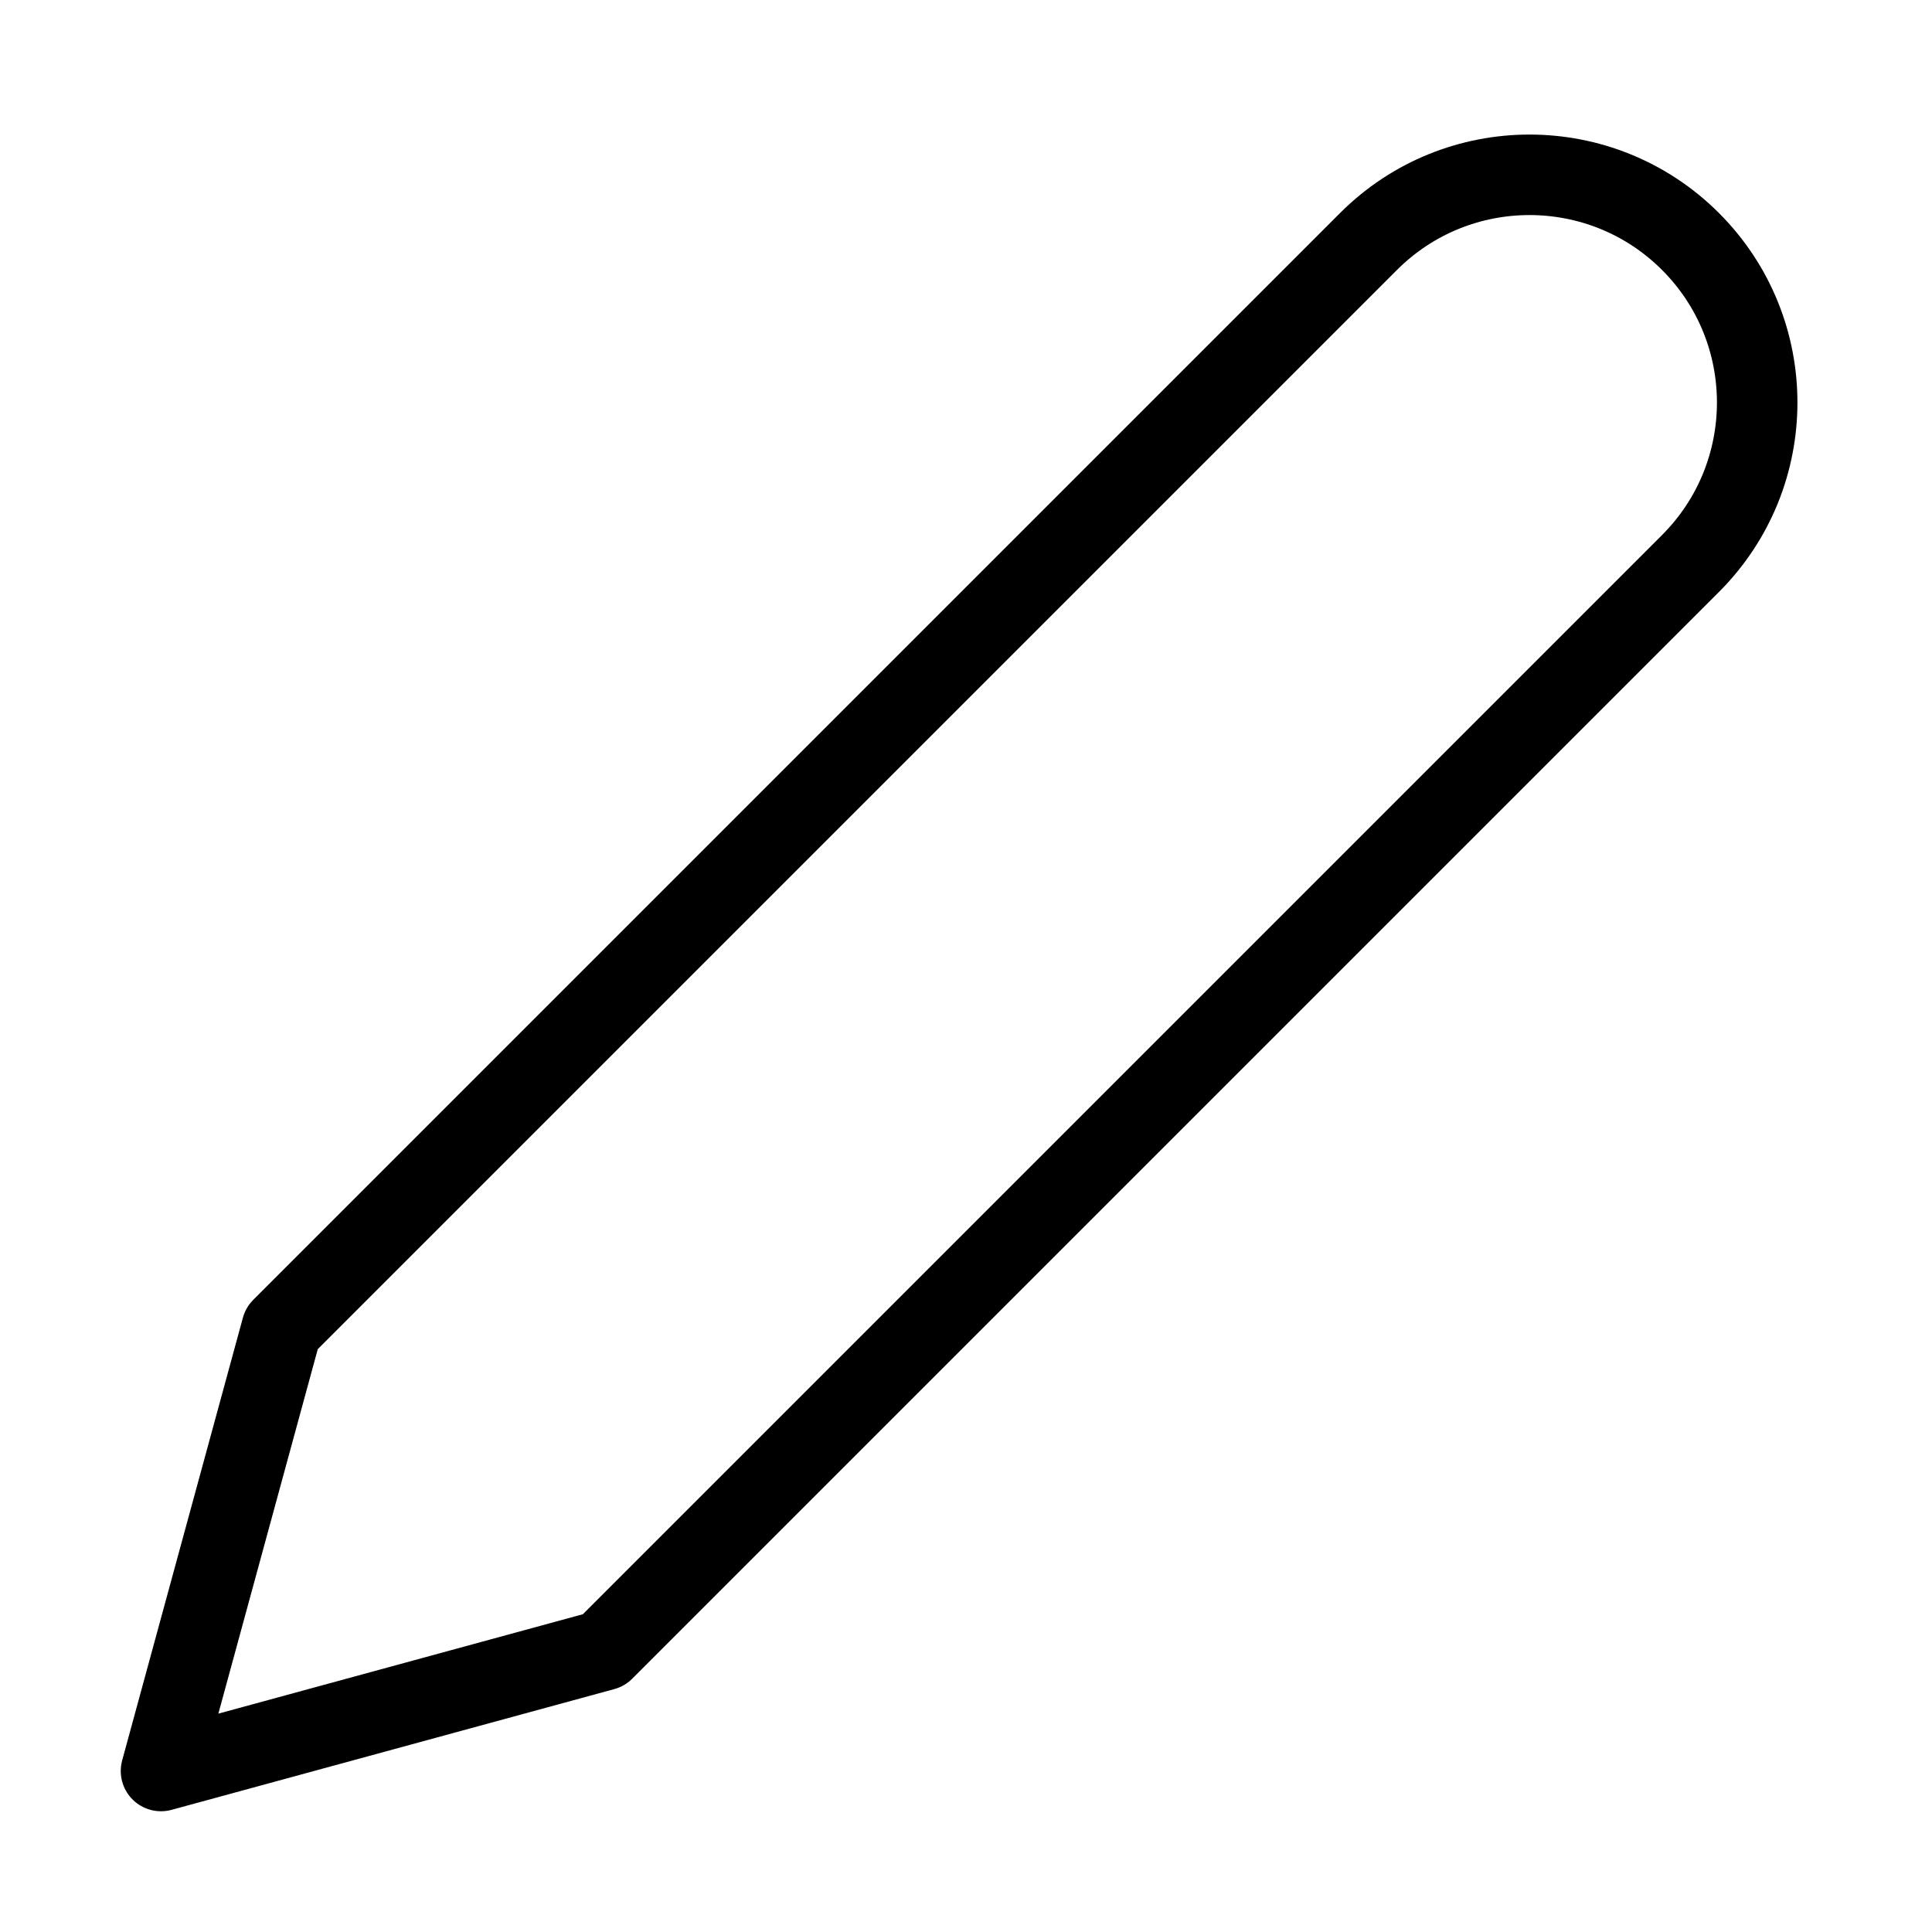
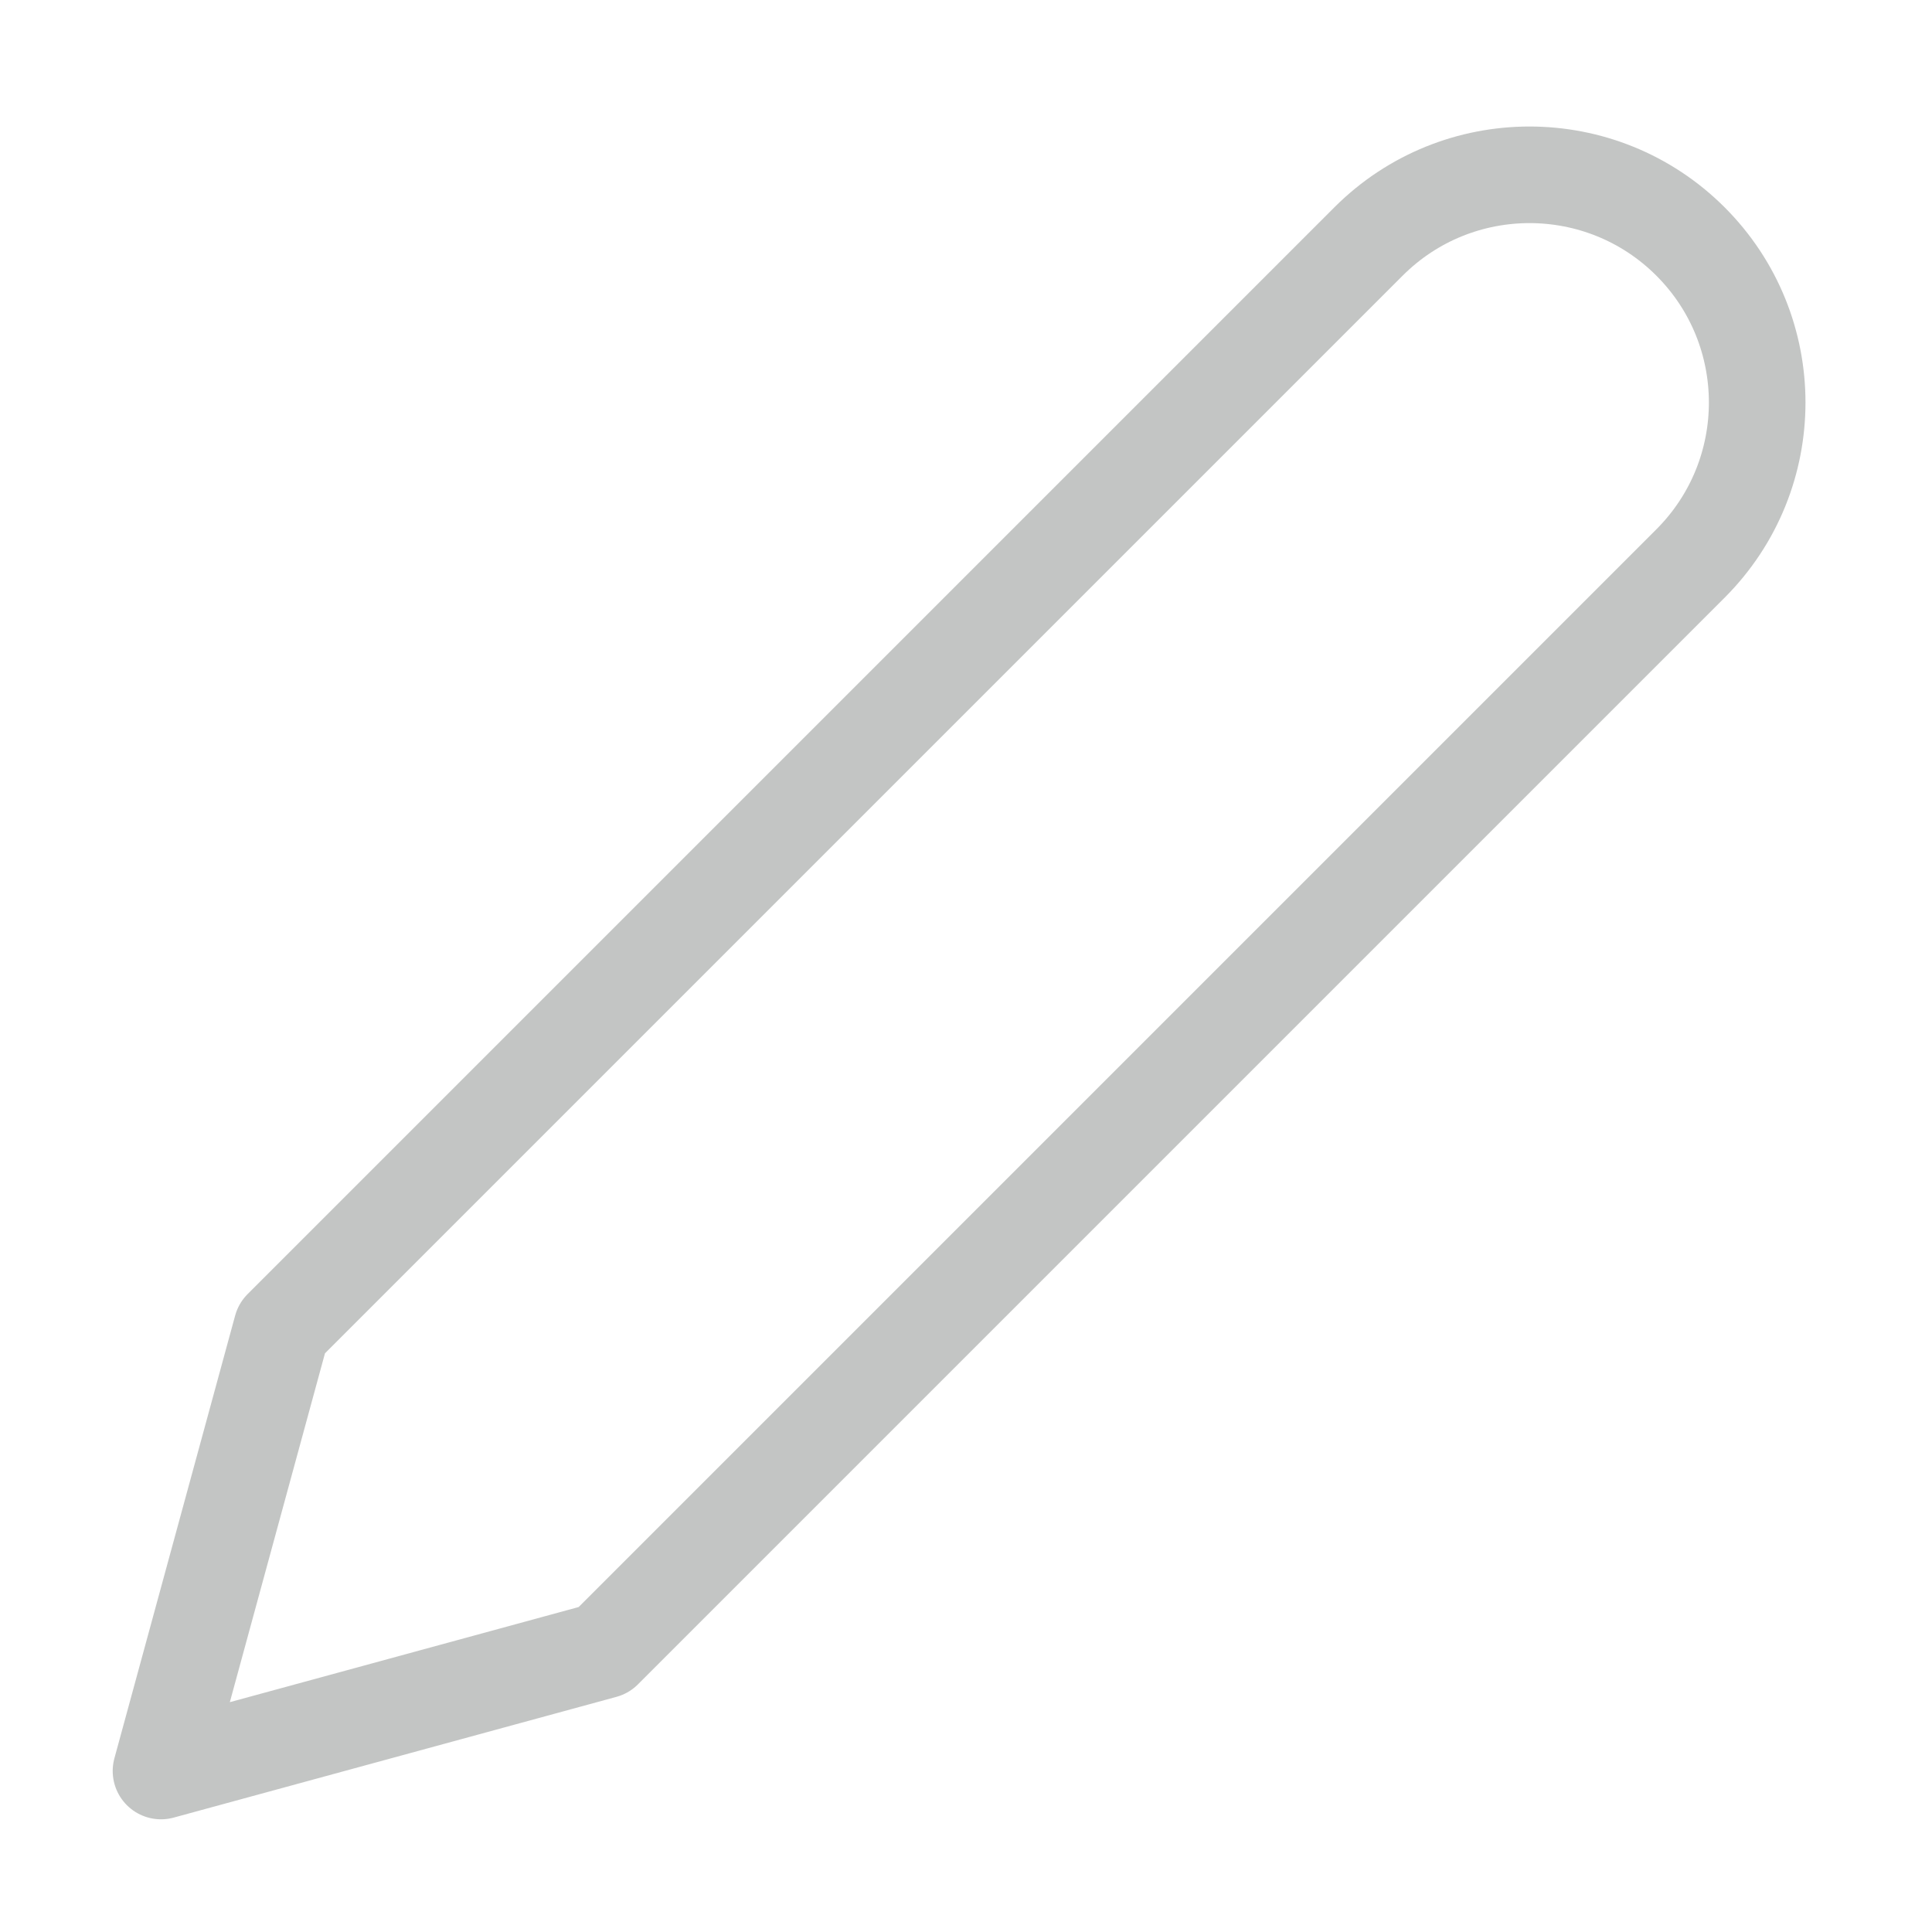
- <svg xmlns="http://www.w3.org/2000/svg" width="56" height="56" viewBox="0 0 24 24" fill="none" stroke="currentcolor" stroke-width="1" stroke-linecap="round" stroke-linejoin="round" class="feather feather-edit-2">
+ <svg xmlns="http://www.w3.org/2000/svg" width="23" height="23" color="#AAADAB" opacity="0.7" viewBox="0 0 24 24" fill="none" stroke="currentcolor" stroke-width="1.2" stroke-linecap="round" stroke-linejoin="round" class="feather feather-edit-2">
  <path d="M17 3a2.828 2.828 0 1 1 4 4L7.5 20.5 2 22l1.5-5.5L17 3z" />
</svg>
